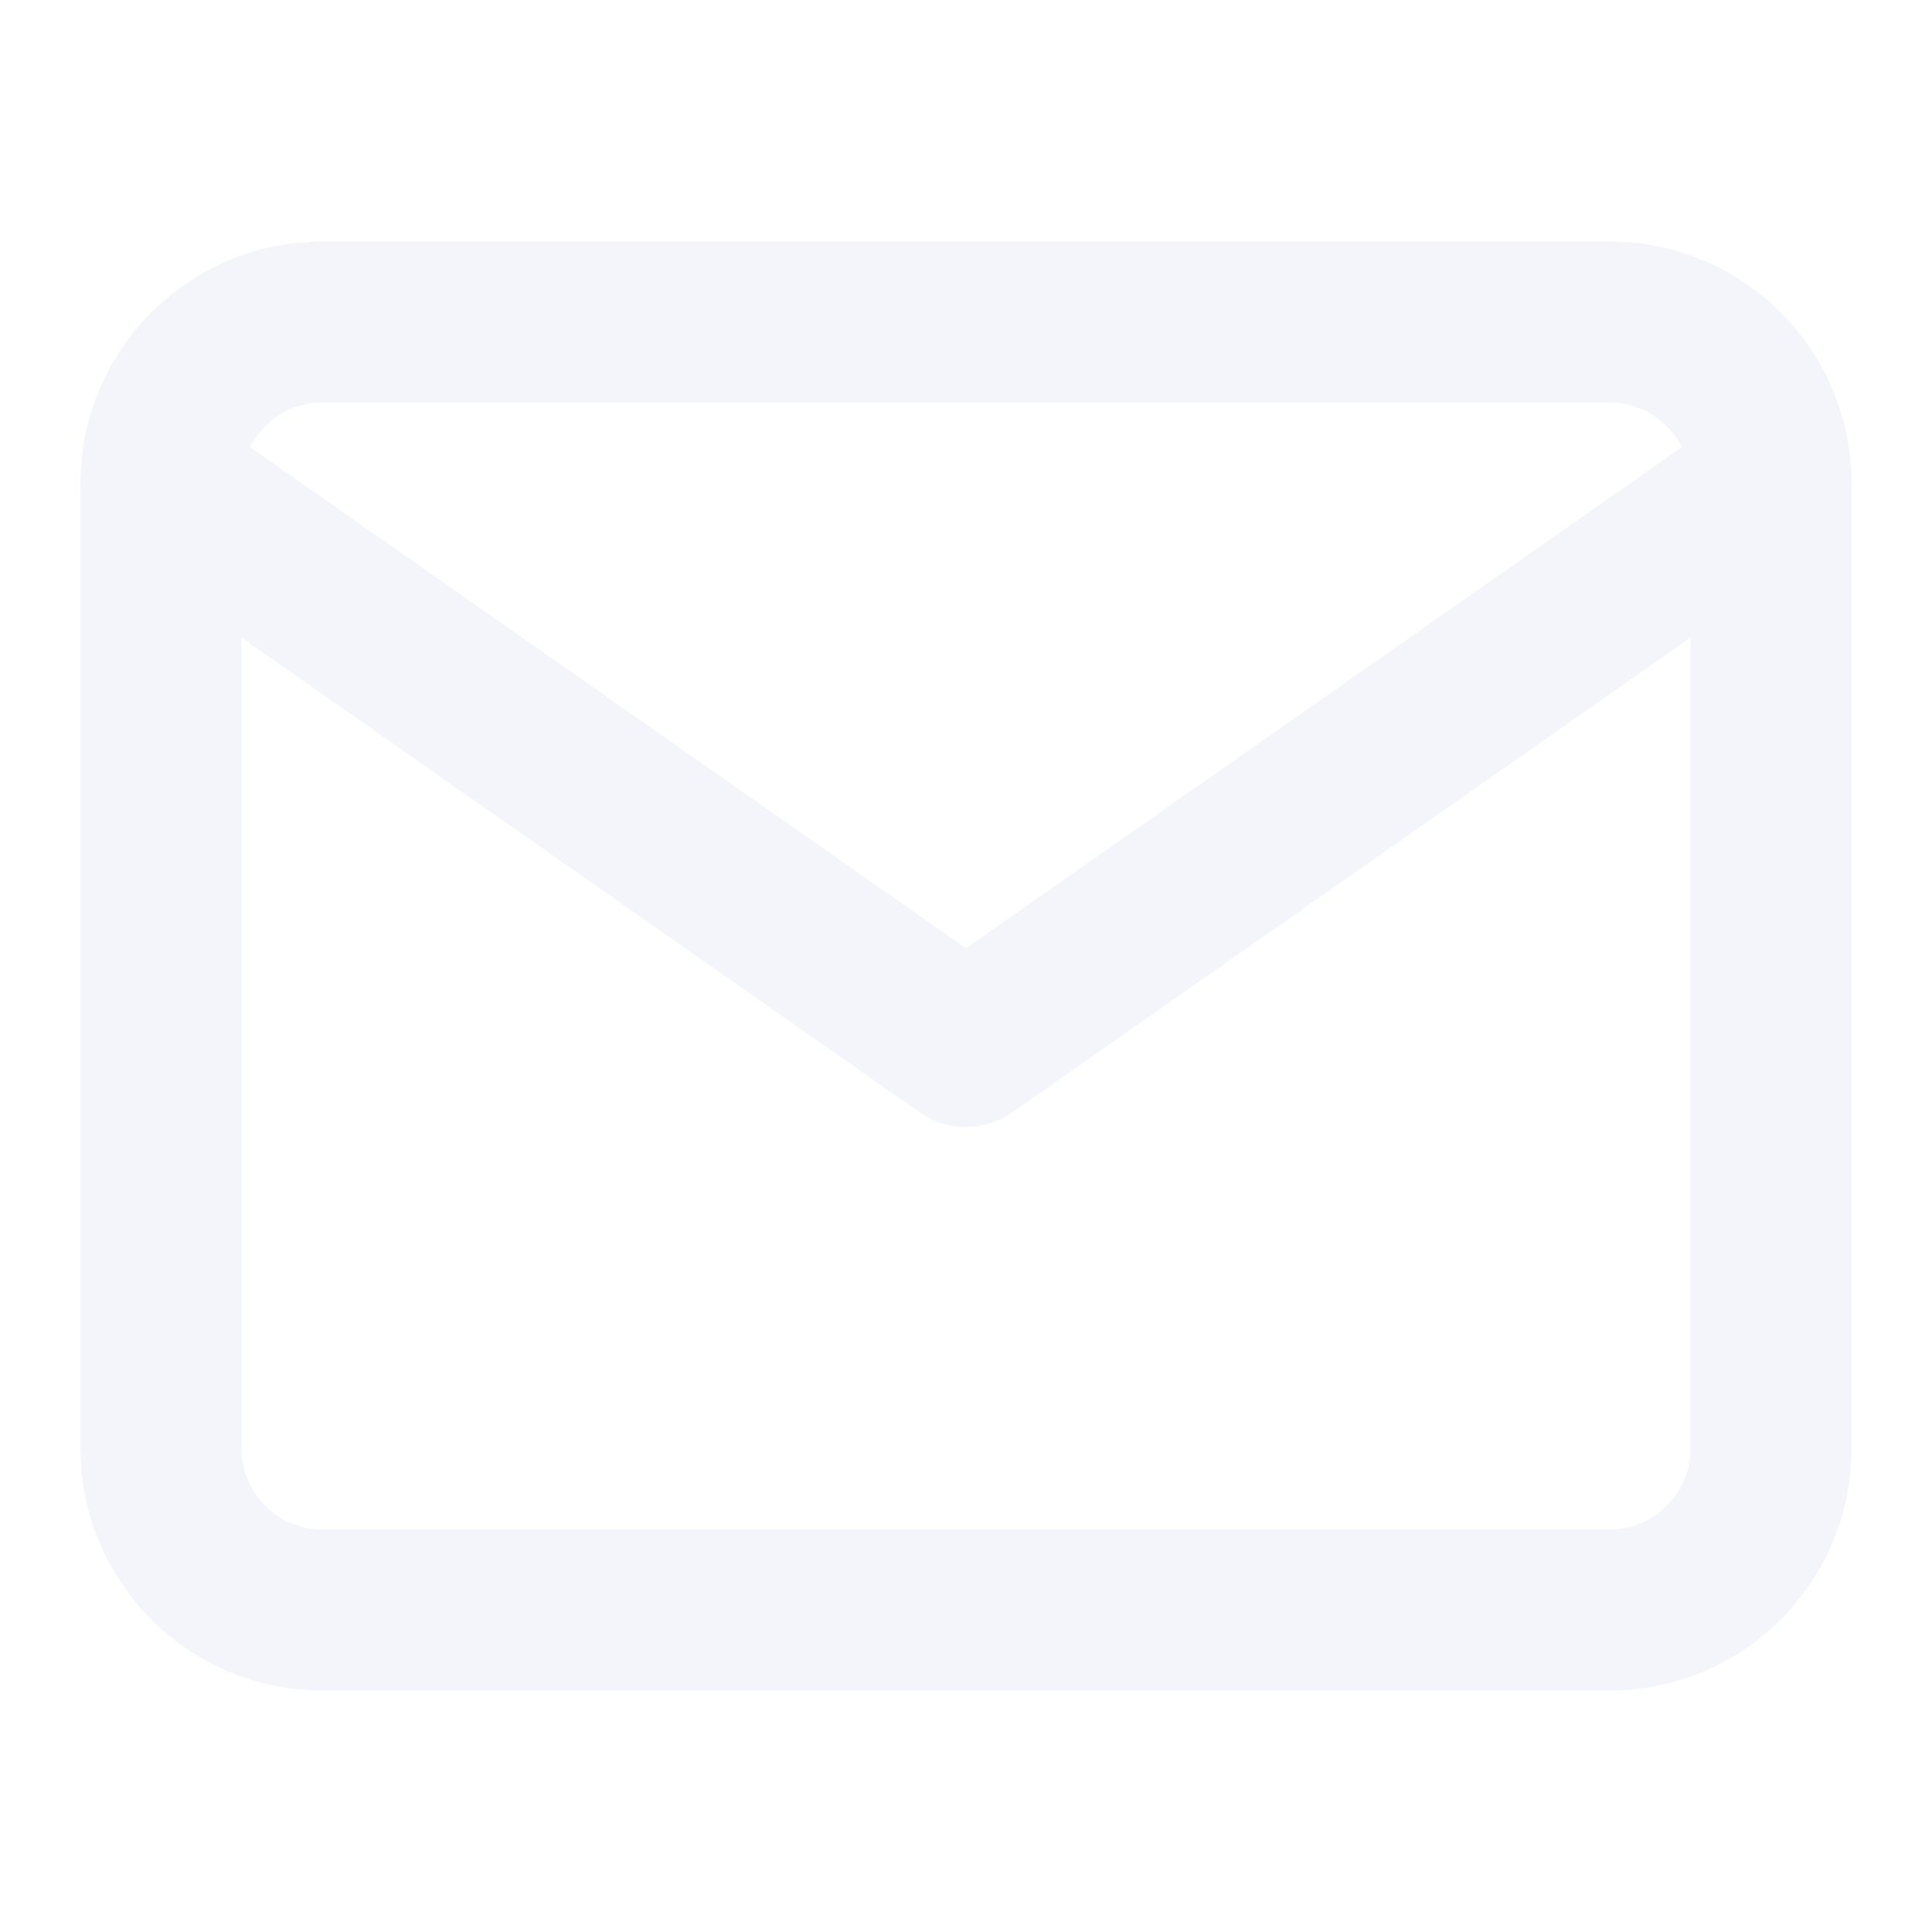
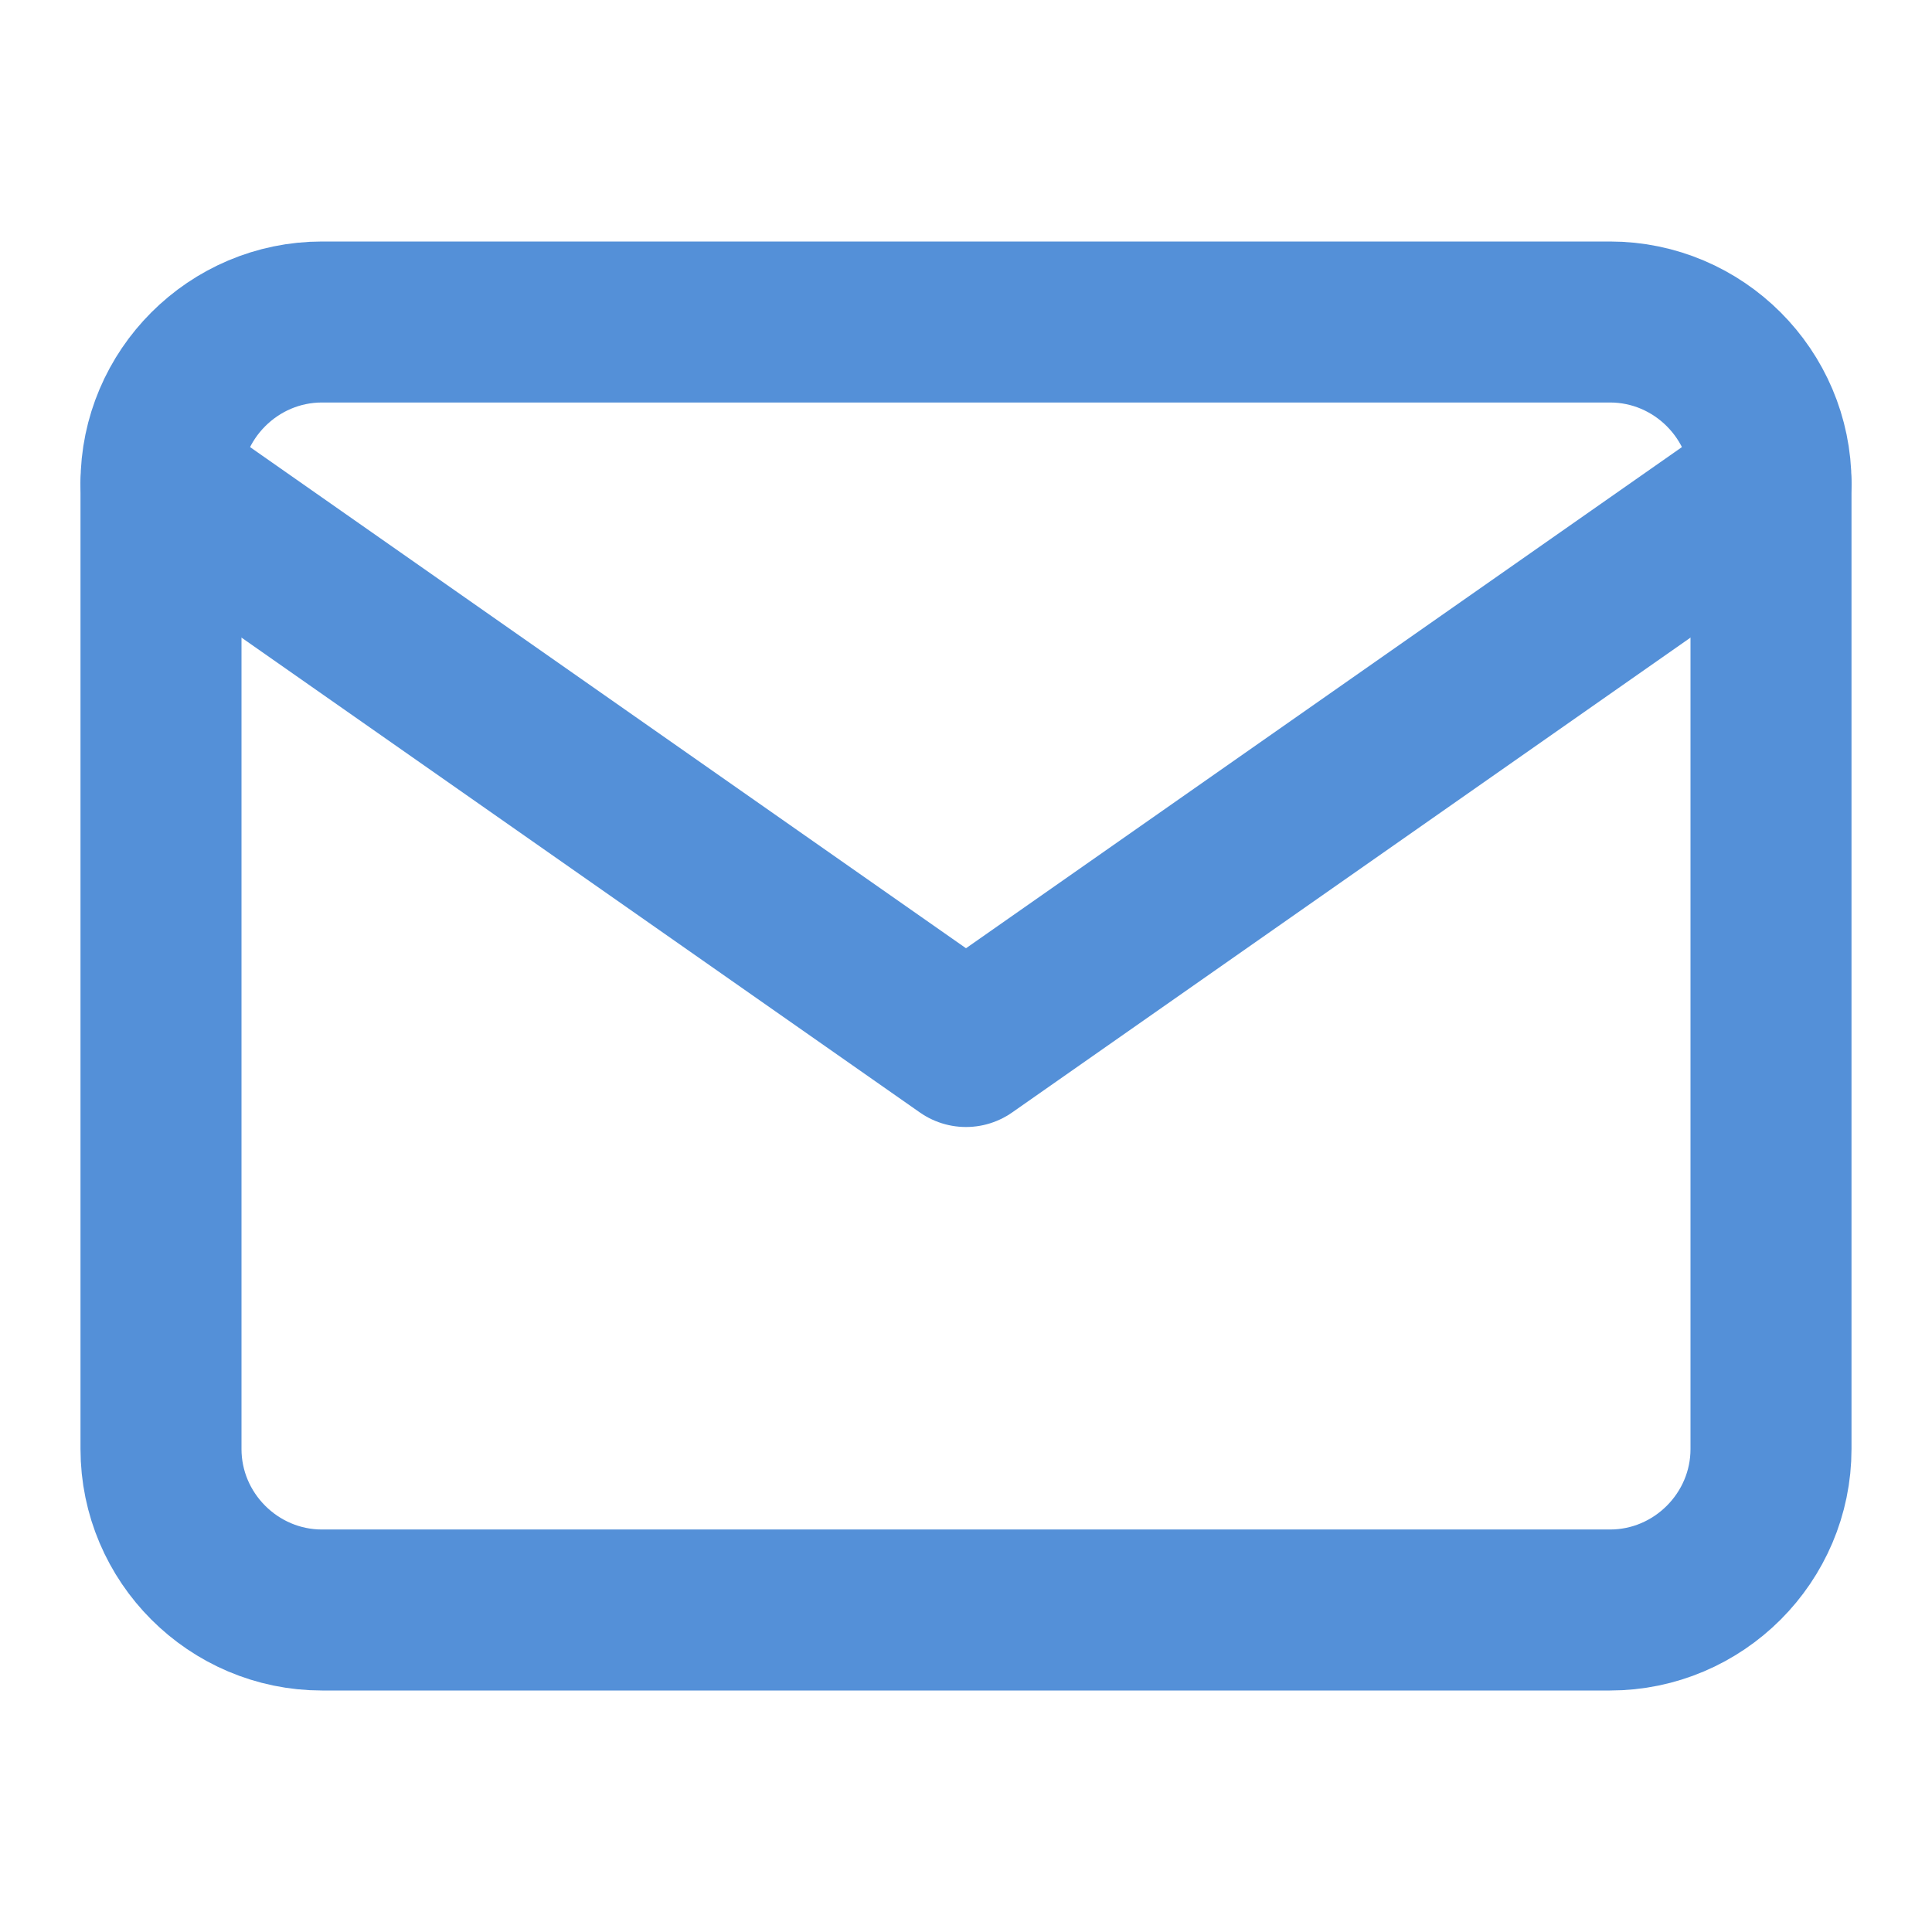
- <svg xmlns="http://www.w3.org/2000/svg" width="24" height="24" viewBox="0 0 24 24" fill="none" stroke="#f4f5fa" stroke-width="2" stroke-linecap="round" stroke-linejoin="round" class="feather feather-mail">
+ <svg xmlns="http://www.w3.org/2000/svg" width="24" height="24" viewBox="0 0 24 24" fill="none" stroke="#5490d8" stroke-width="2" stroke-linecap="round" stroke-linejoin="round" class="feather feather-mail">
  <path d="M4 4h16c1.1 0 2 .9 2 2v12c0 1.1-.9 2-2 2H4c-1.1 0-2-.9-2-2V6c0-1.1.9-2 2-2z" />
  <polyline points="22,6 12,13 2,6" />
</svg>
